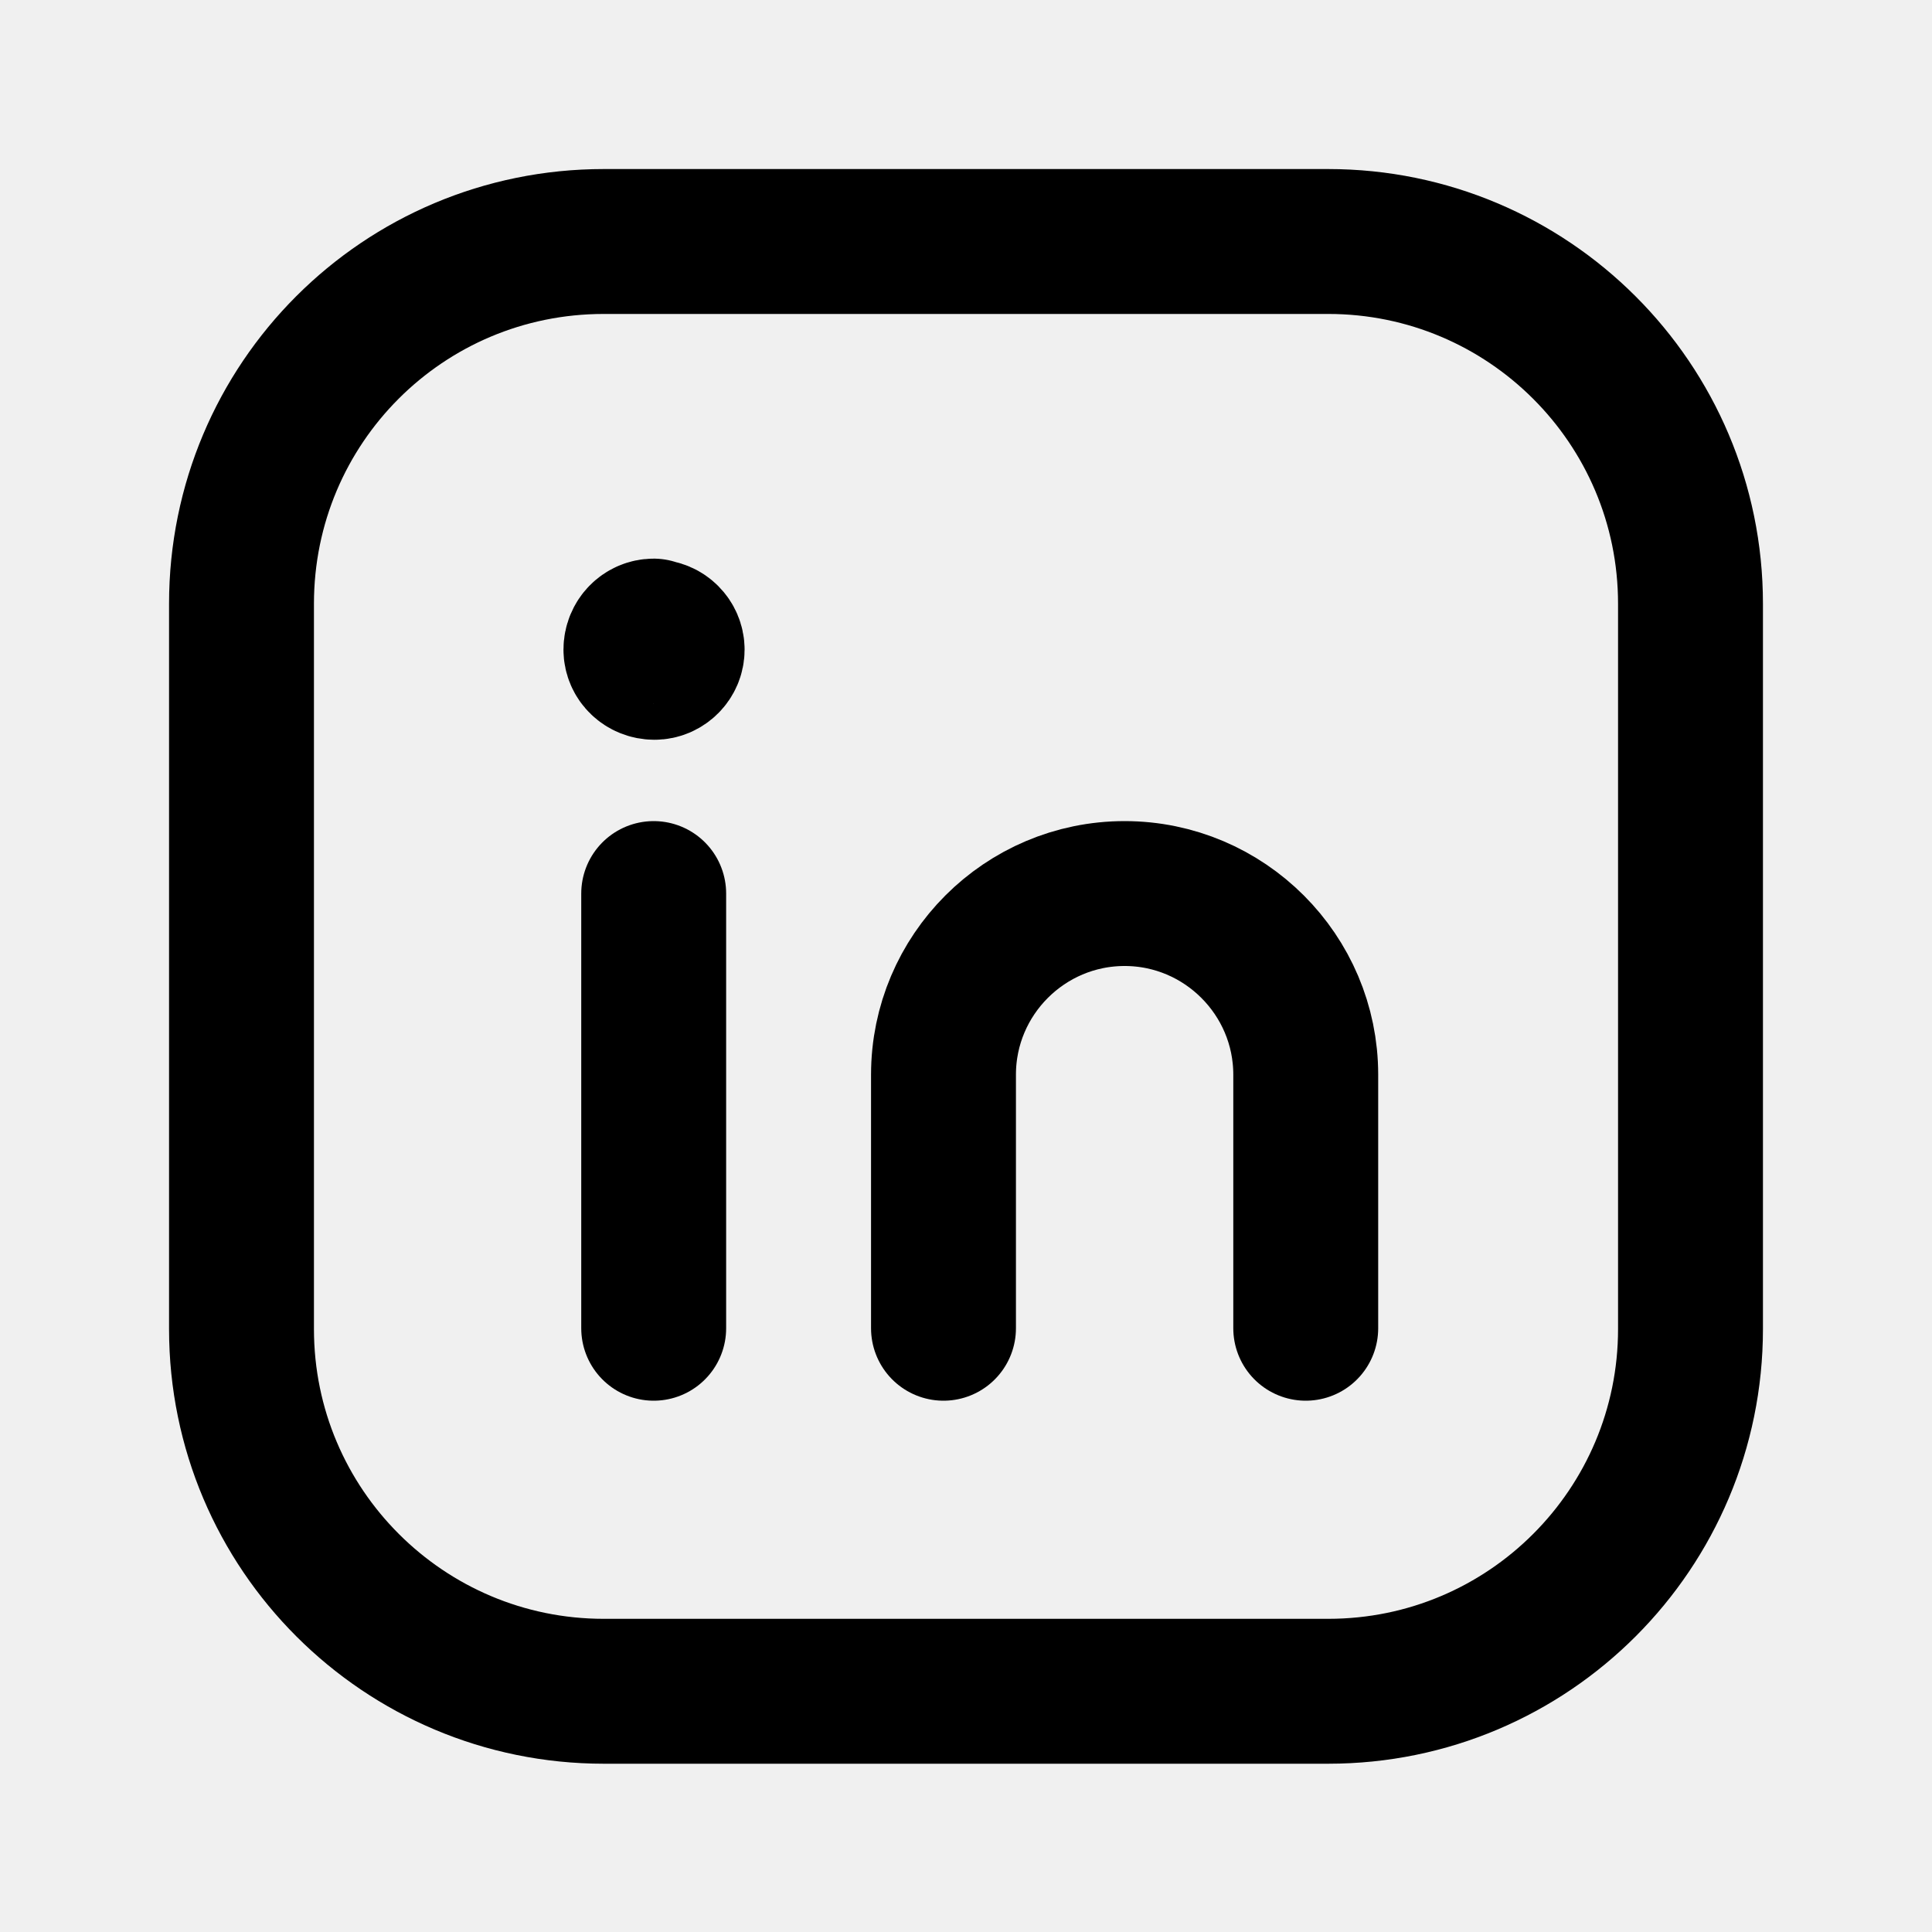
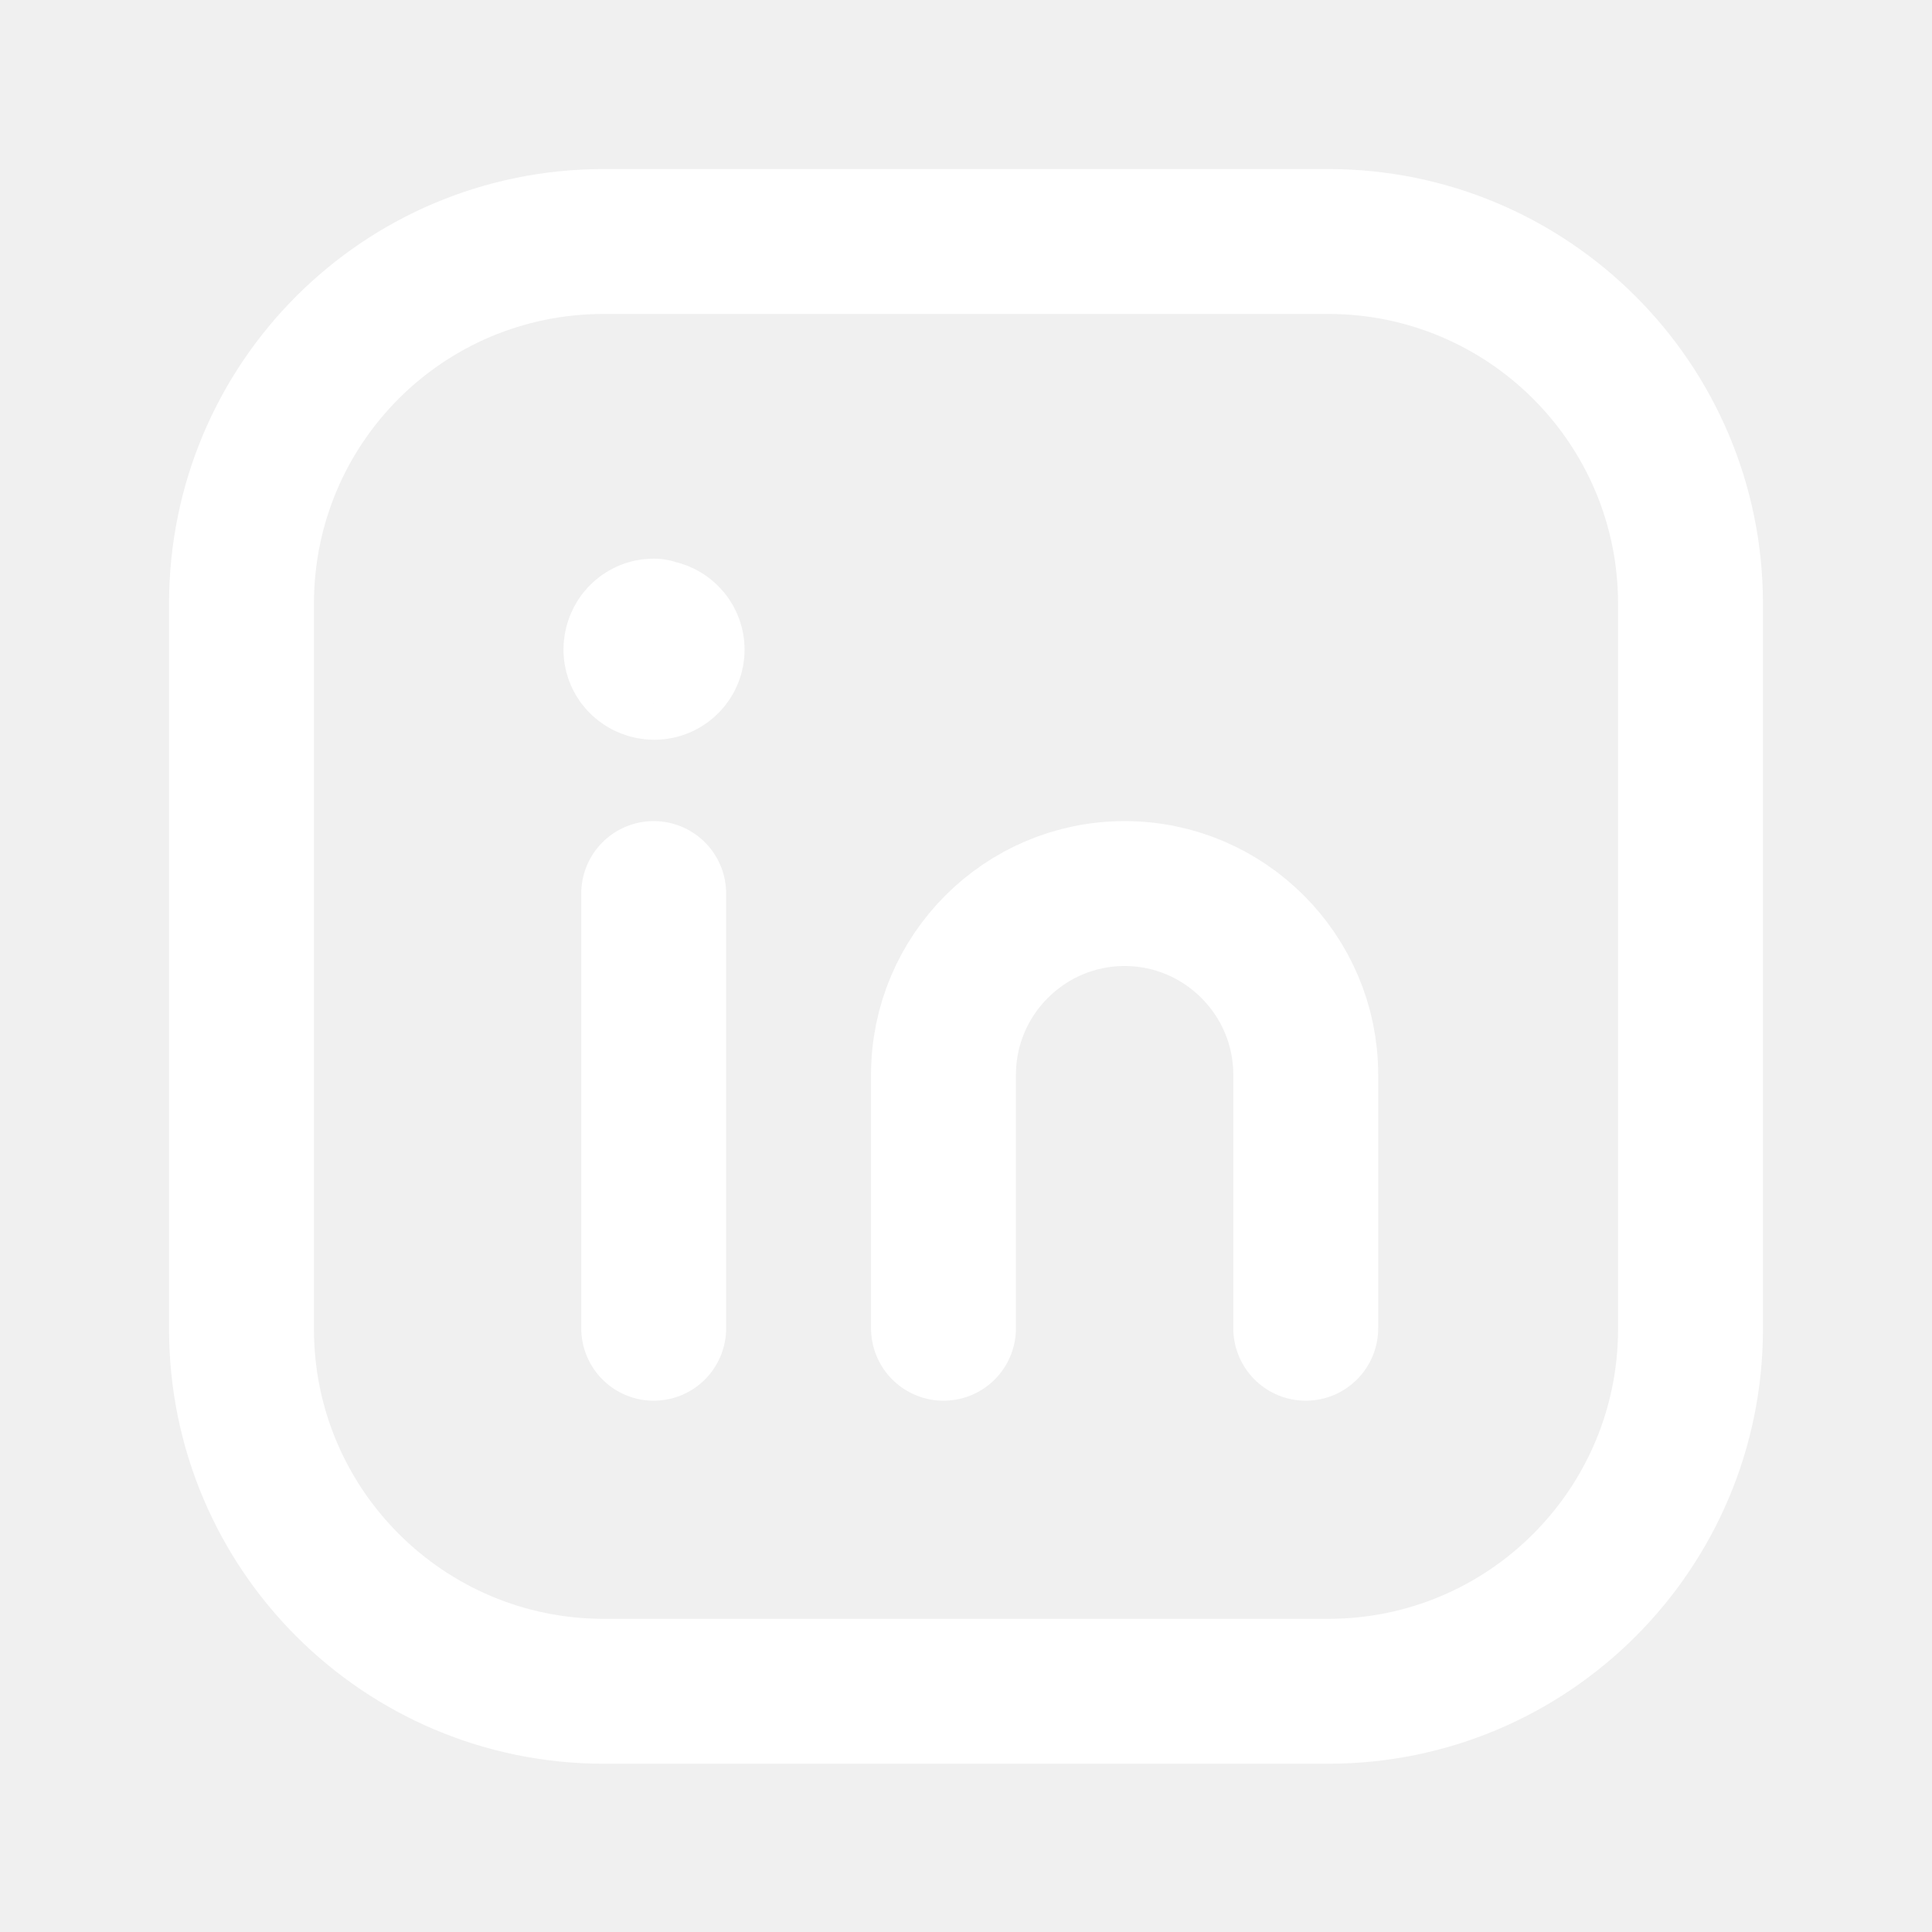
<svg xmlns="http://www.w3.org/2000/svg" width="20" height="20" viewBox="0 0 20 20" fill="none">
  <g clip-path="url(#clip0_18_130)">
-     <path fill-rule="evenodd" clip-rule="evenodd" d="M6.25 2.5H13.75C15.817 2.5 17.5 4.175 17.5 6.25V13.758C17.5 15.825 15.825 17.508 13.75 17.508H6.25C4.183 17.508 2.5 15.833 2.5 13.758V6.25C2.5 4.175 4.175 2.5 6.25 2.5Z" stroke="black" stroke-width="1.5" stroke-linecap="round" stroke-linejoin="round" />
-     <path d="M6.767 9.25V13.75" stroke="black" stroke-width="1.5" stroke-linecap="round" stroke-linejoin="round" />
-     <path d="M9.767 13.75V11.125C9.767 10.092 10.608 9.25 11.642 9.25C12.675 9.25 13.517 10.092 13.517 11.125V13.75" stroke="black" stroke-width="1.5" stroke-linecap="round" stroke-linejoin="round" />
-     <path d="M6.767 6.533C6.667 6.533 6.583 6.617 6.583 6.725C6.583 6.825 6.667 6.908 6.775 6.908C6.875 6.908 6.958 6.825 6.958 6.725C6.958 6.625 6.875 6.542 6.775 6.542" stroke="black" stroke-width="1.5" stroke-linecap="round" stroke-linejoin="round" />
+     <path fill-rule="evenodd" clip-rule="evenodd" d="M6.25 2.5H13.75C15.817 2.5 17.5 4.175 17.5 6.25V13.758C17.5 15.825 15.825 17.508 13.75 17.508H6.25C4.183 17.508 2.5 15.833 2.5 13.758V6.25C2.5 4.175 4.175 2.5 6.25 2.5Z" stroke="white" stroke-width="1.5" stroke-linecap="round" stroke-linejoin="round" />
+     <path d="M6.767 9.25V13.75" stroke="white" stroke-width="1.5" stroke-linecap="round" stroke-linejoin="round" />
+     <path d="M9.767 13.75V11.125C9.767 10.092 10.608 9.25 11.642 9.25C12.675 9.25 13.517 10.092 13.517 11.125V13.75" stroke="white" stroke-width="1.5" stroke-linecap="round" stroke-linejoin="round" />
+     <path d="M6.767 6.533C6.667 6.533 6.583 6.617 6.583 6.725C6.583 6.825 6.667 6.908 6.775 6.908C6.875 6.908 6.958 6.825 6.958 6.725C6.958 6.625 6.875 6.542 6.775 6.542" stroke="white" stroke-width="1.5" stroke-linecap="round" stroke-linejoin="round" />
  </g>
  <defs>
    <clipPath id="clip0_18_130">
-       <rect width="20" height="20" fill="black" />
+       <rect width="20" height="20" fill="white" />
    </clipPath>
  </defs>
</svg>
